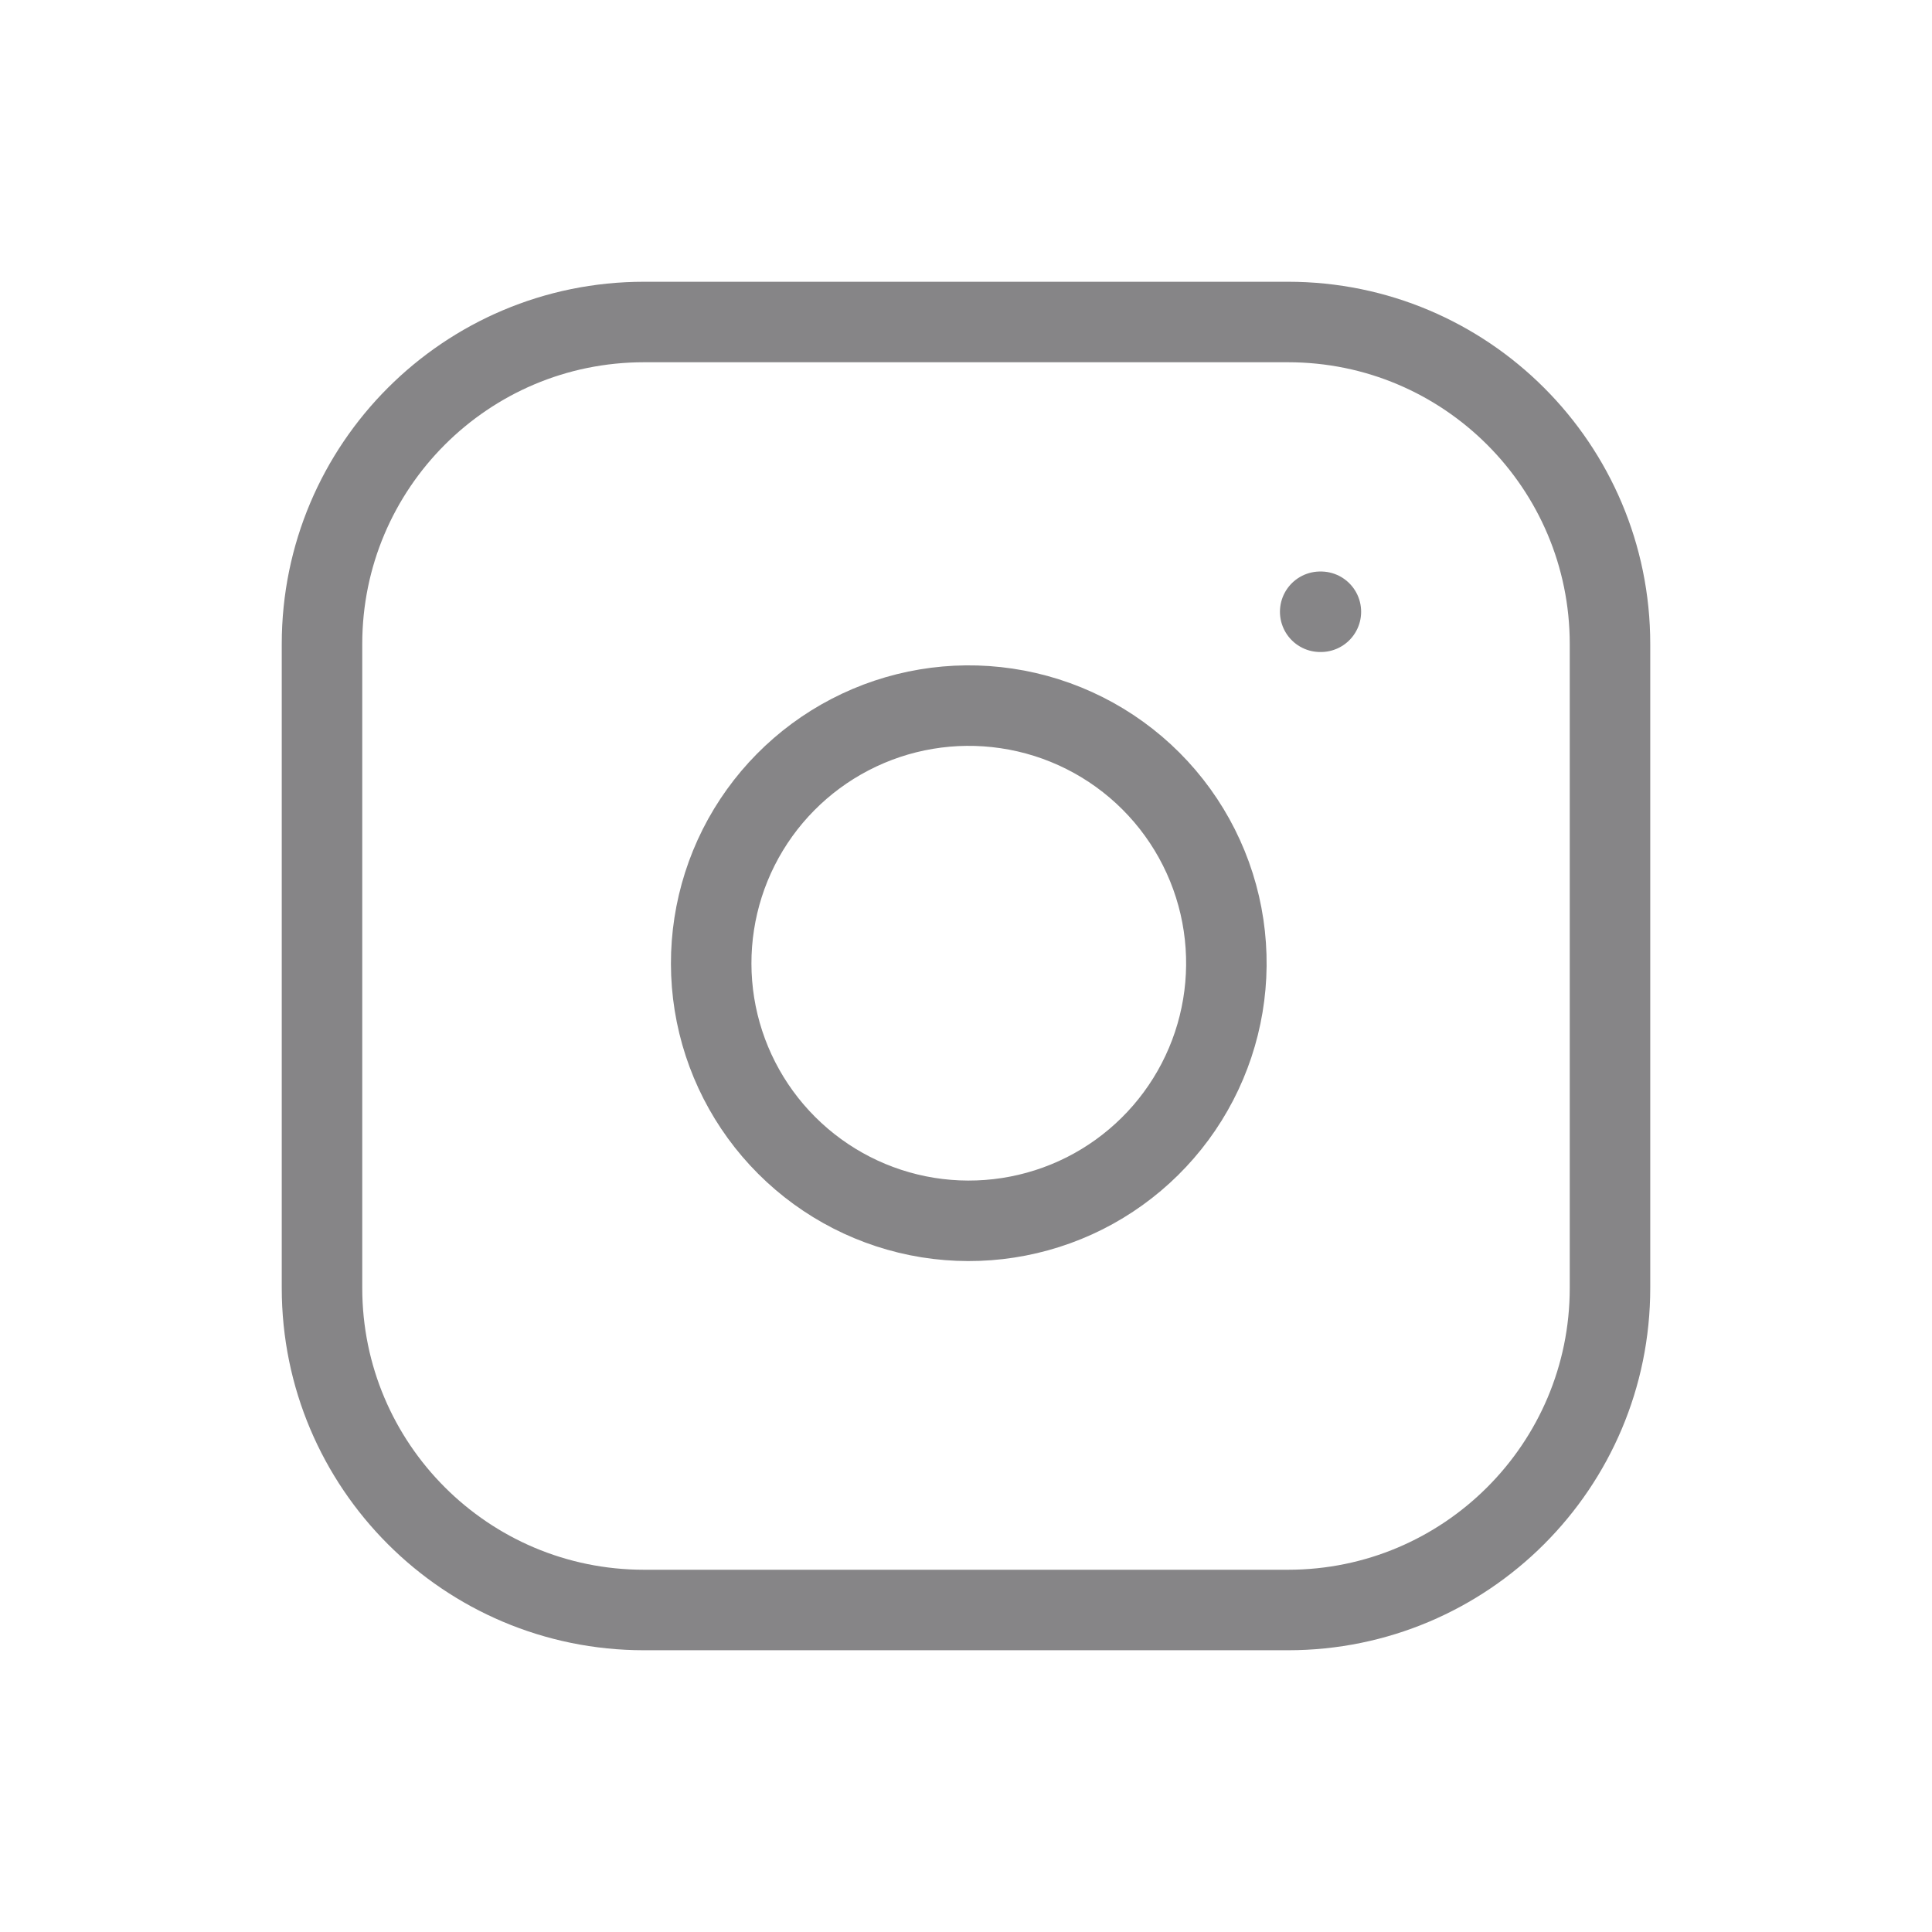
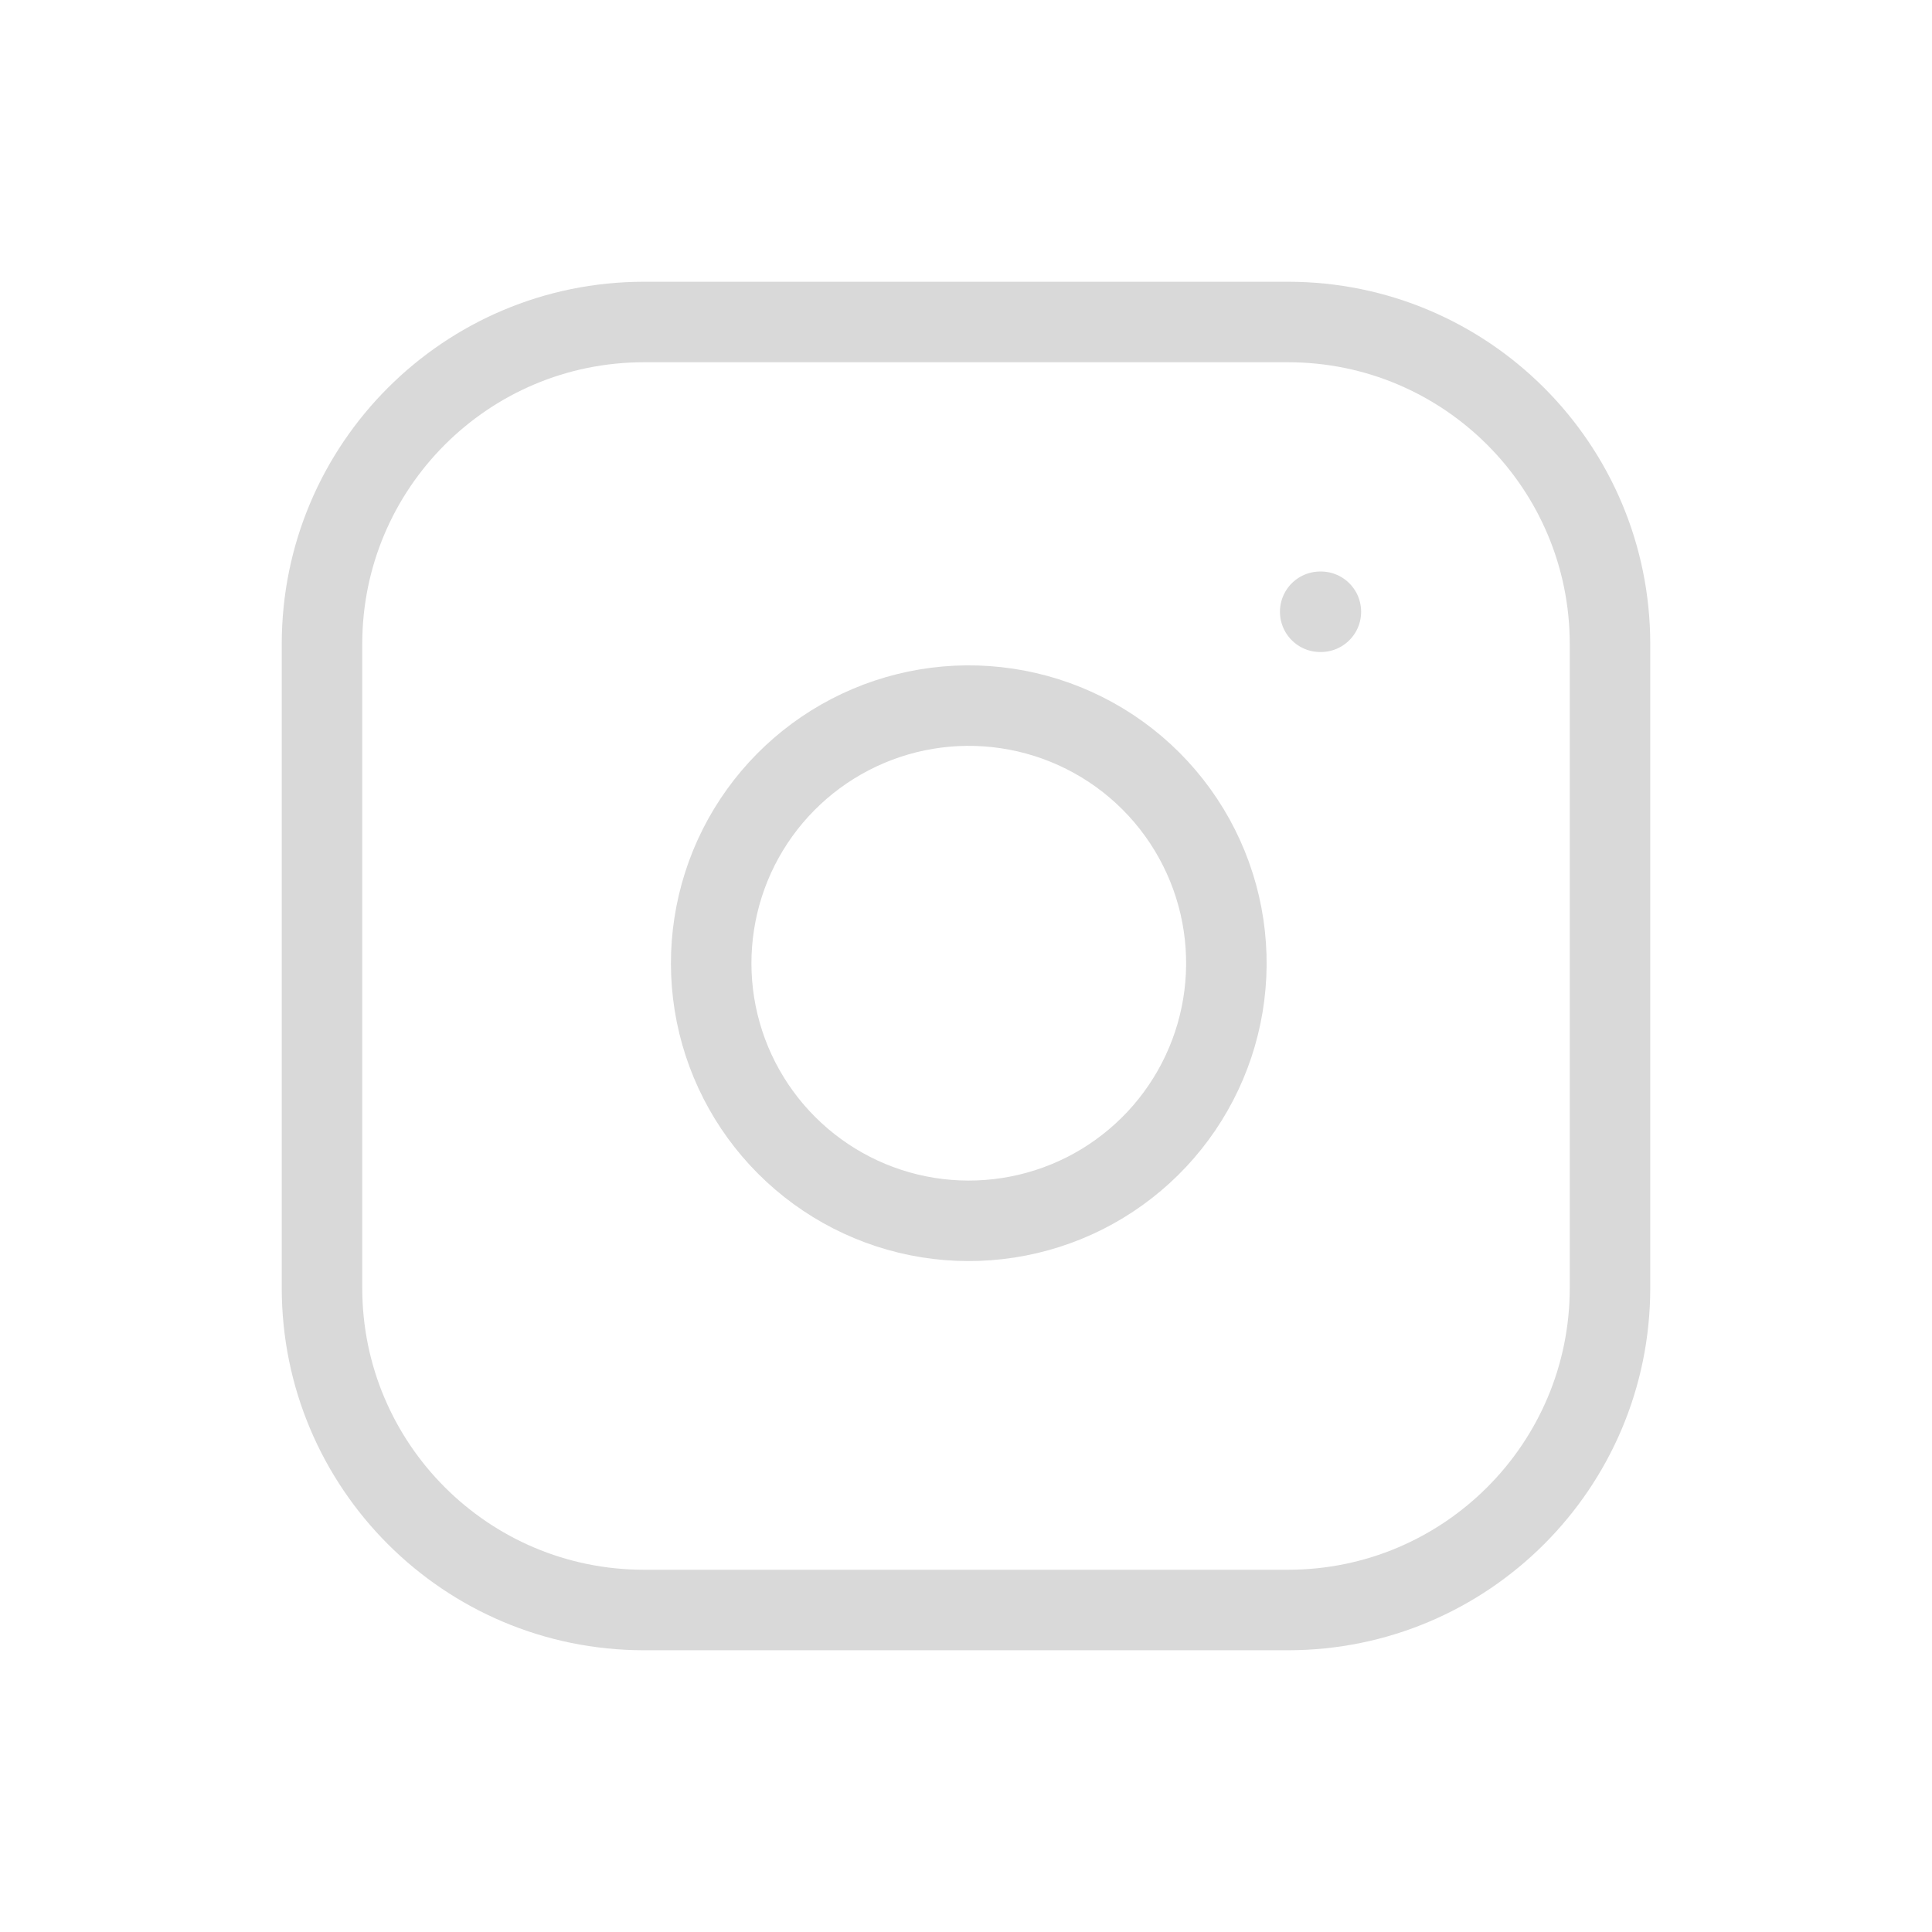
- <svg xmlns="http://www.w3.org/2000/svg" width="48" height="48" viewBox="0 0 48 48" fill="none">
+ <svg xmlns="http://www.w3.org/2000/svg" viewBox="0 0 48 48" fill="none">
  <g id="icon-instagram">
    <g id="Group 454">
-       <path id="Vector" d="M32 8H16C11.582 8 8 11.582 8 16V32C8 36.418 11.582 40 16 40H32C36.418 40 40 36.418 40 32V16C40 11.582 36.418 8 32 8Z" stroke="#868587" stroke-width="2" stroke-linecap="round" stroke-linejoin="round" />
-       <path id="Vector_2" d="M30.4 22.992C30.597 24.324 30.37 25.683 29.75 26.878C29.13 28.073 28.149 29.042 26.947 29.648C25.744 30.253 24.381 30.463 23.052 30.25C21.723 30.036 20.496 29.408 19.544 28.456C18.592 27.504 17.964 26.277 17.75 24.948C17.537 23.619 17.747 22.256 18.352 21.053C18.958 19.851 19.927 18.87 21.122 18.25C22.316 17.63 23.676 17.402 25.008 17.6C26.366 17.801 27.624 18.434 28.595 19.405C29.566 20.376 30.199 21.634 30.4 22.992Z" stroke="#868587" stroke-width="2" stroke-linecap="round" stroke-linejoin="round" />
-       <path id="Vector_3" d="M32.8 15.199H32.817" stroke="#868587" stroke-width="2" stroke-linecap="round" stroke-linejoin="round" />
+       <path id="Vector" d="M32 8H16C11.582 8 8 11.582 8 16V32C8 36.418 11.582 40 16 40H32C36.418 40 40 36.418 40 32V16C40 11.582 36.418 8 32 8Z" stroke="#D9D9D9" stroke-width="2" stroke-linecap="round" stroke-linejoin="round" />
+       <path id="Vector_2" d="M30.4 22.992C30.597 24.324 30.37 25.683 29.75 26.878C29.13 28.073 28.149 29.042 26.947 29.648C25.744 30.253 24.381 30.463 23.052 30.25C21.723 30.036 20.496 29.408 19.544 28.456C18.592 27.504 17.964 26.277 17.75 24.948C17.537 23.619 17.747 22.256 18.352 21.053C18.958 19.851 19.927 18.87 21.122 18.25C22.316 17.63 23.676 17.402 25.008 17.6C26.366 17.801 27.624 18.434 28.595 19.405C29.566 20.376 30.199 21.634 30.4 22.992Z" stroke="#D9D9D9" stroke-width="2" stroke-linecap="round" stroke-linejoin="round" />
+       <path id="Vector_3" d="M32.8 15.199H32.817" stroke="#D9D9D9" stroke-width="2" stroke-linecap="round" stroke-linejoin="round" />
    </g>
  </g>
</svg>
